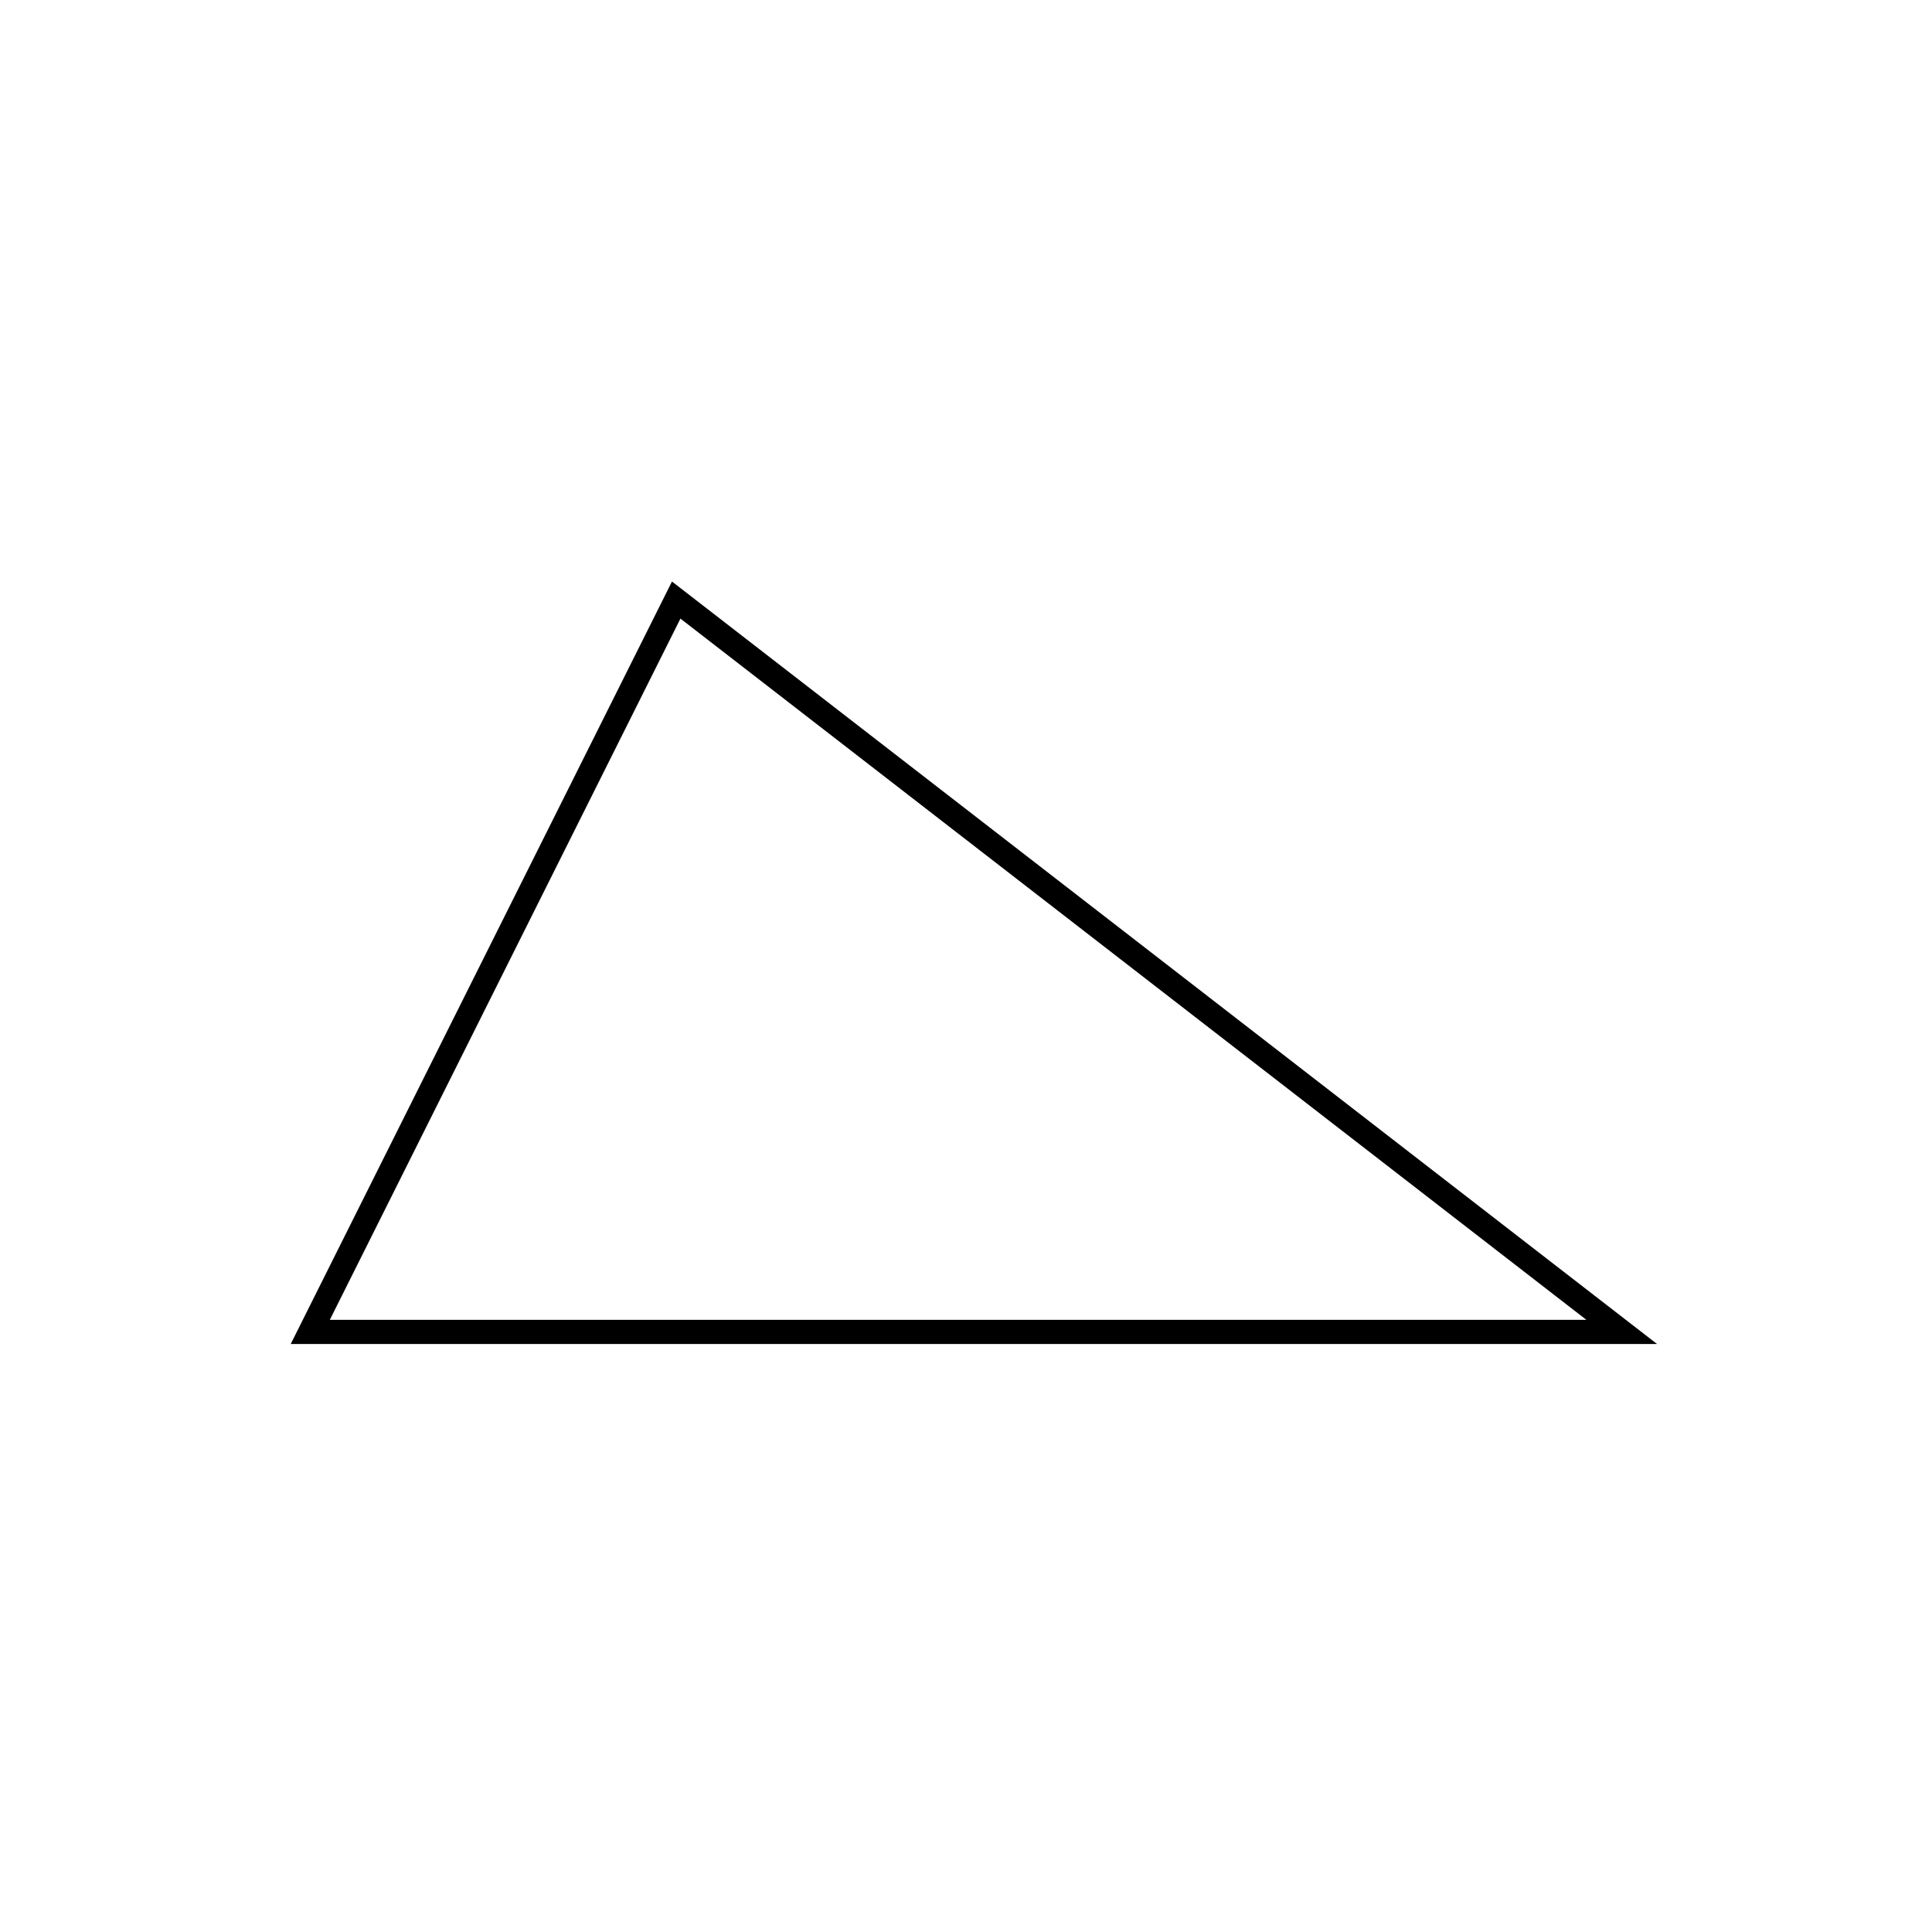
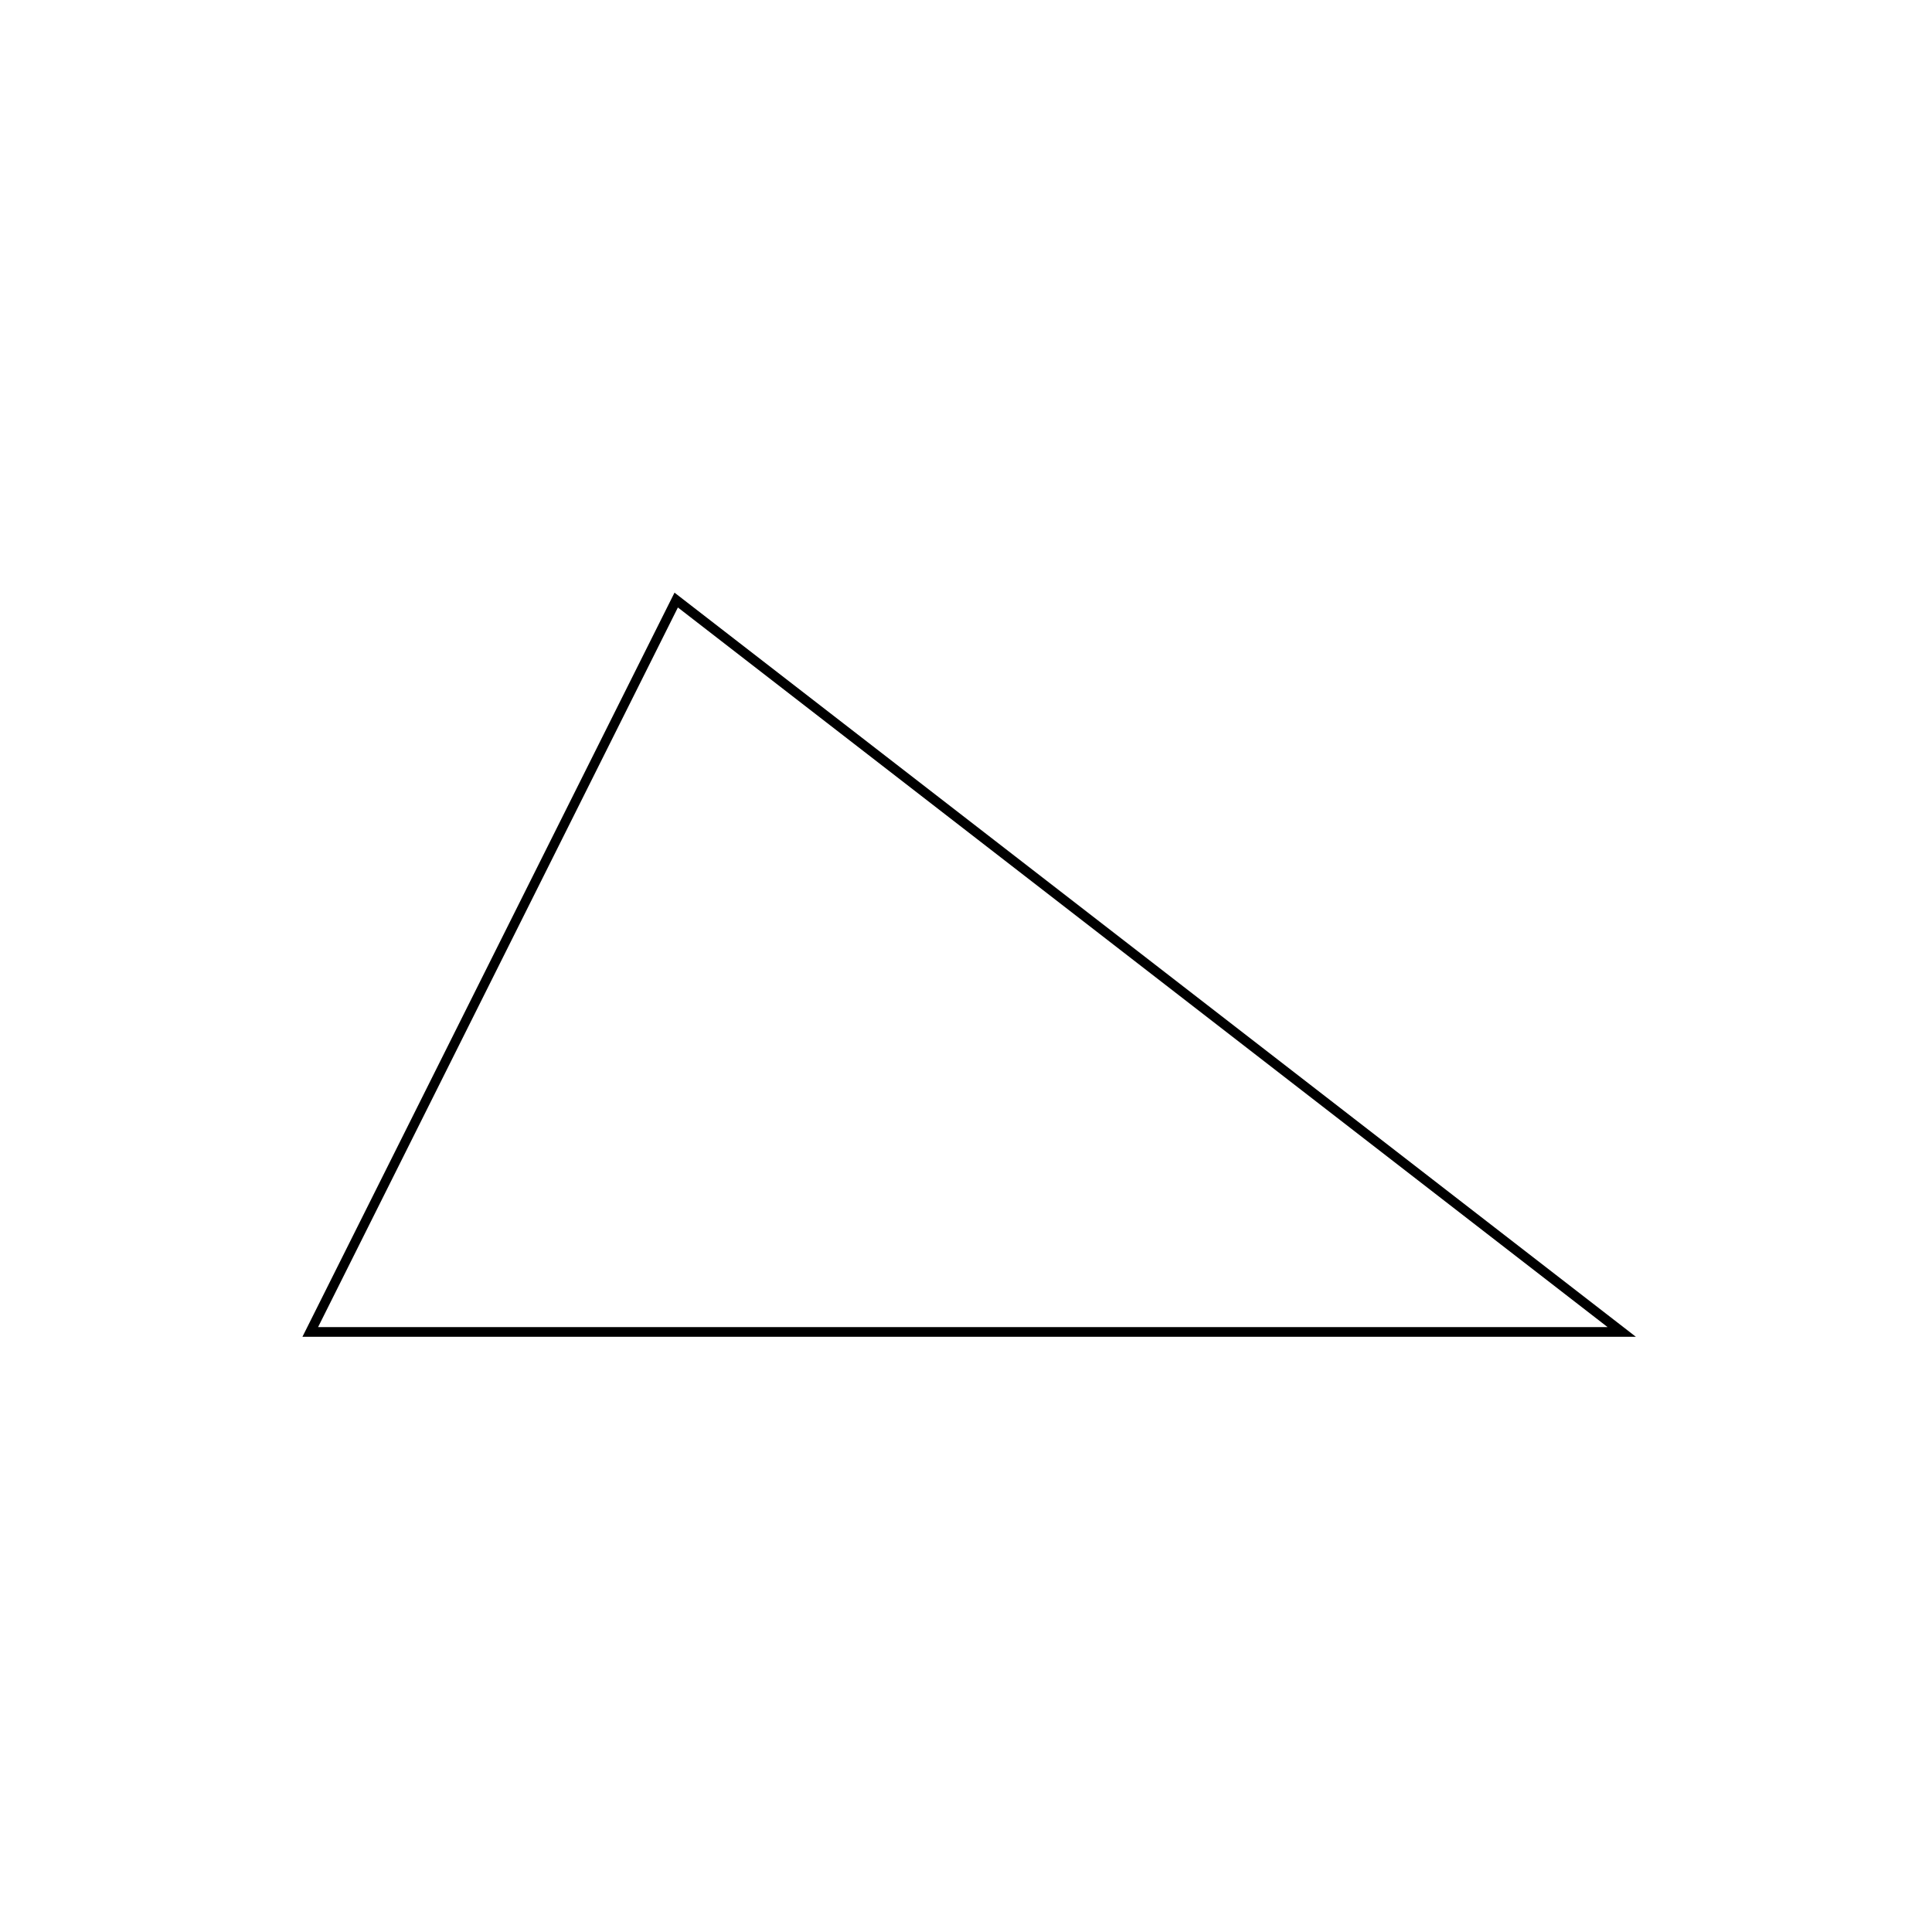
<svg xmlns="http://www.w3.org/2000/svg" width="400px" height="400px" viewBox="0 0 200 200" version="1.1">
-   <polygon style="fill:none;stroke:#000000;stroke-width:2.5px" points="167.882,137.882 32.118,137.882 70,62.118" />
+   <polygon style="fill:none;stroke:#000000;strokeWidth:2.5px" points="167.882,137.882 32.118,137.882 70,62.118" />
</svg>
